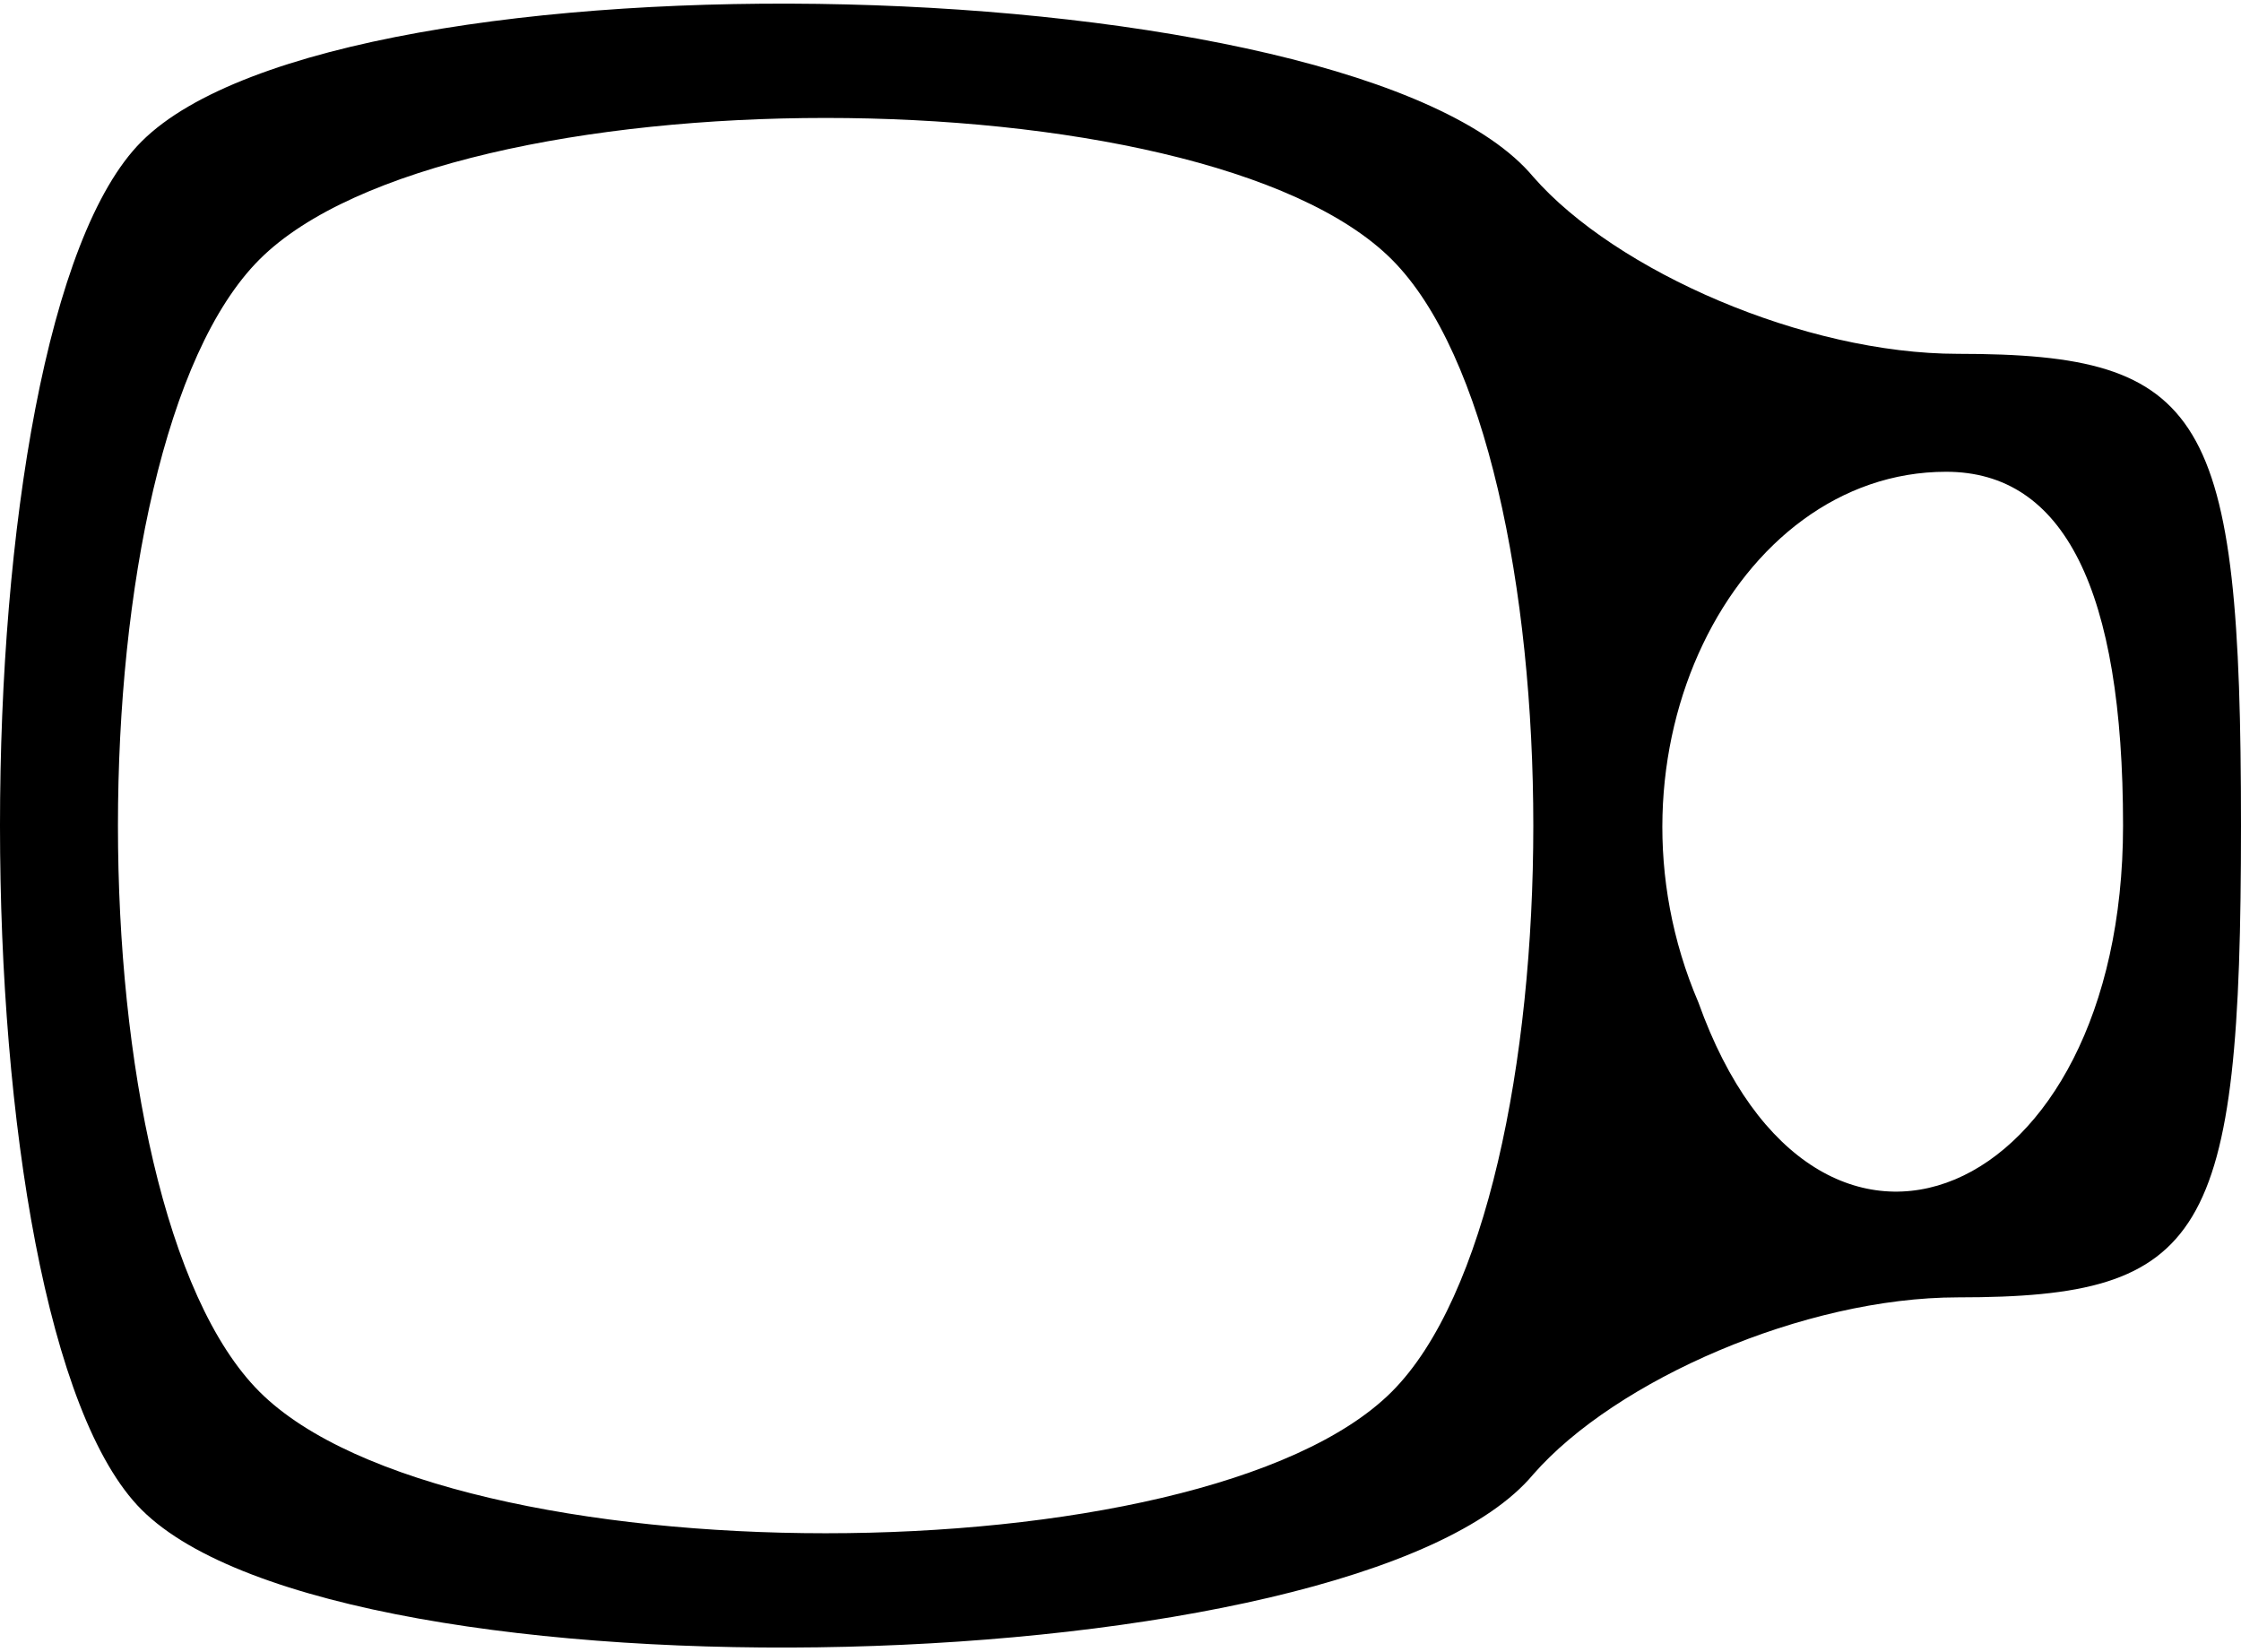
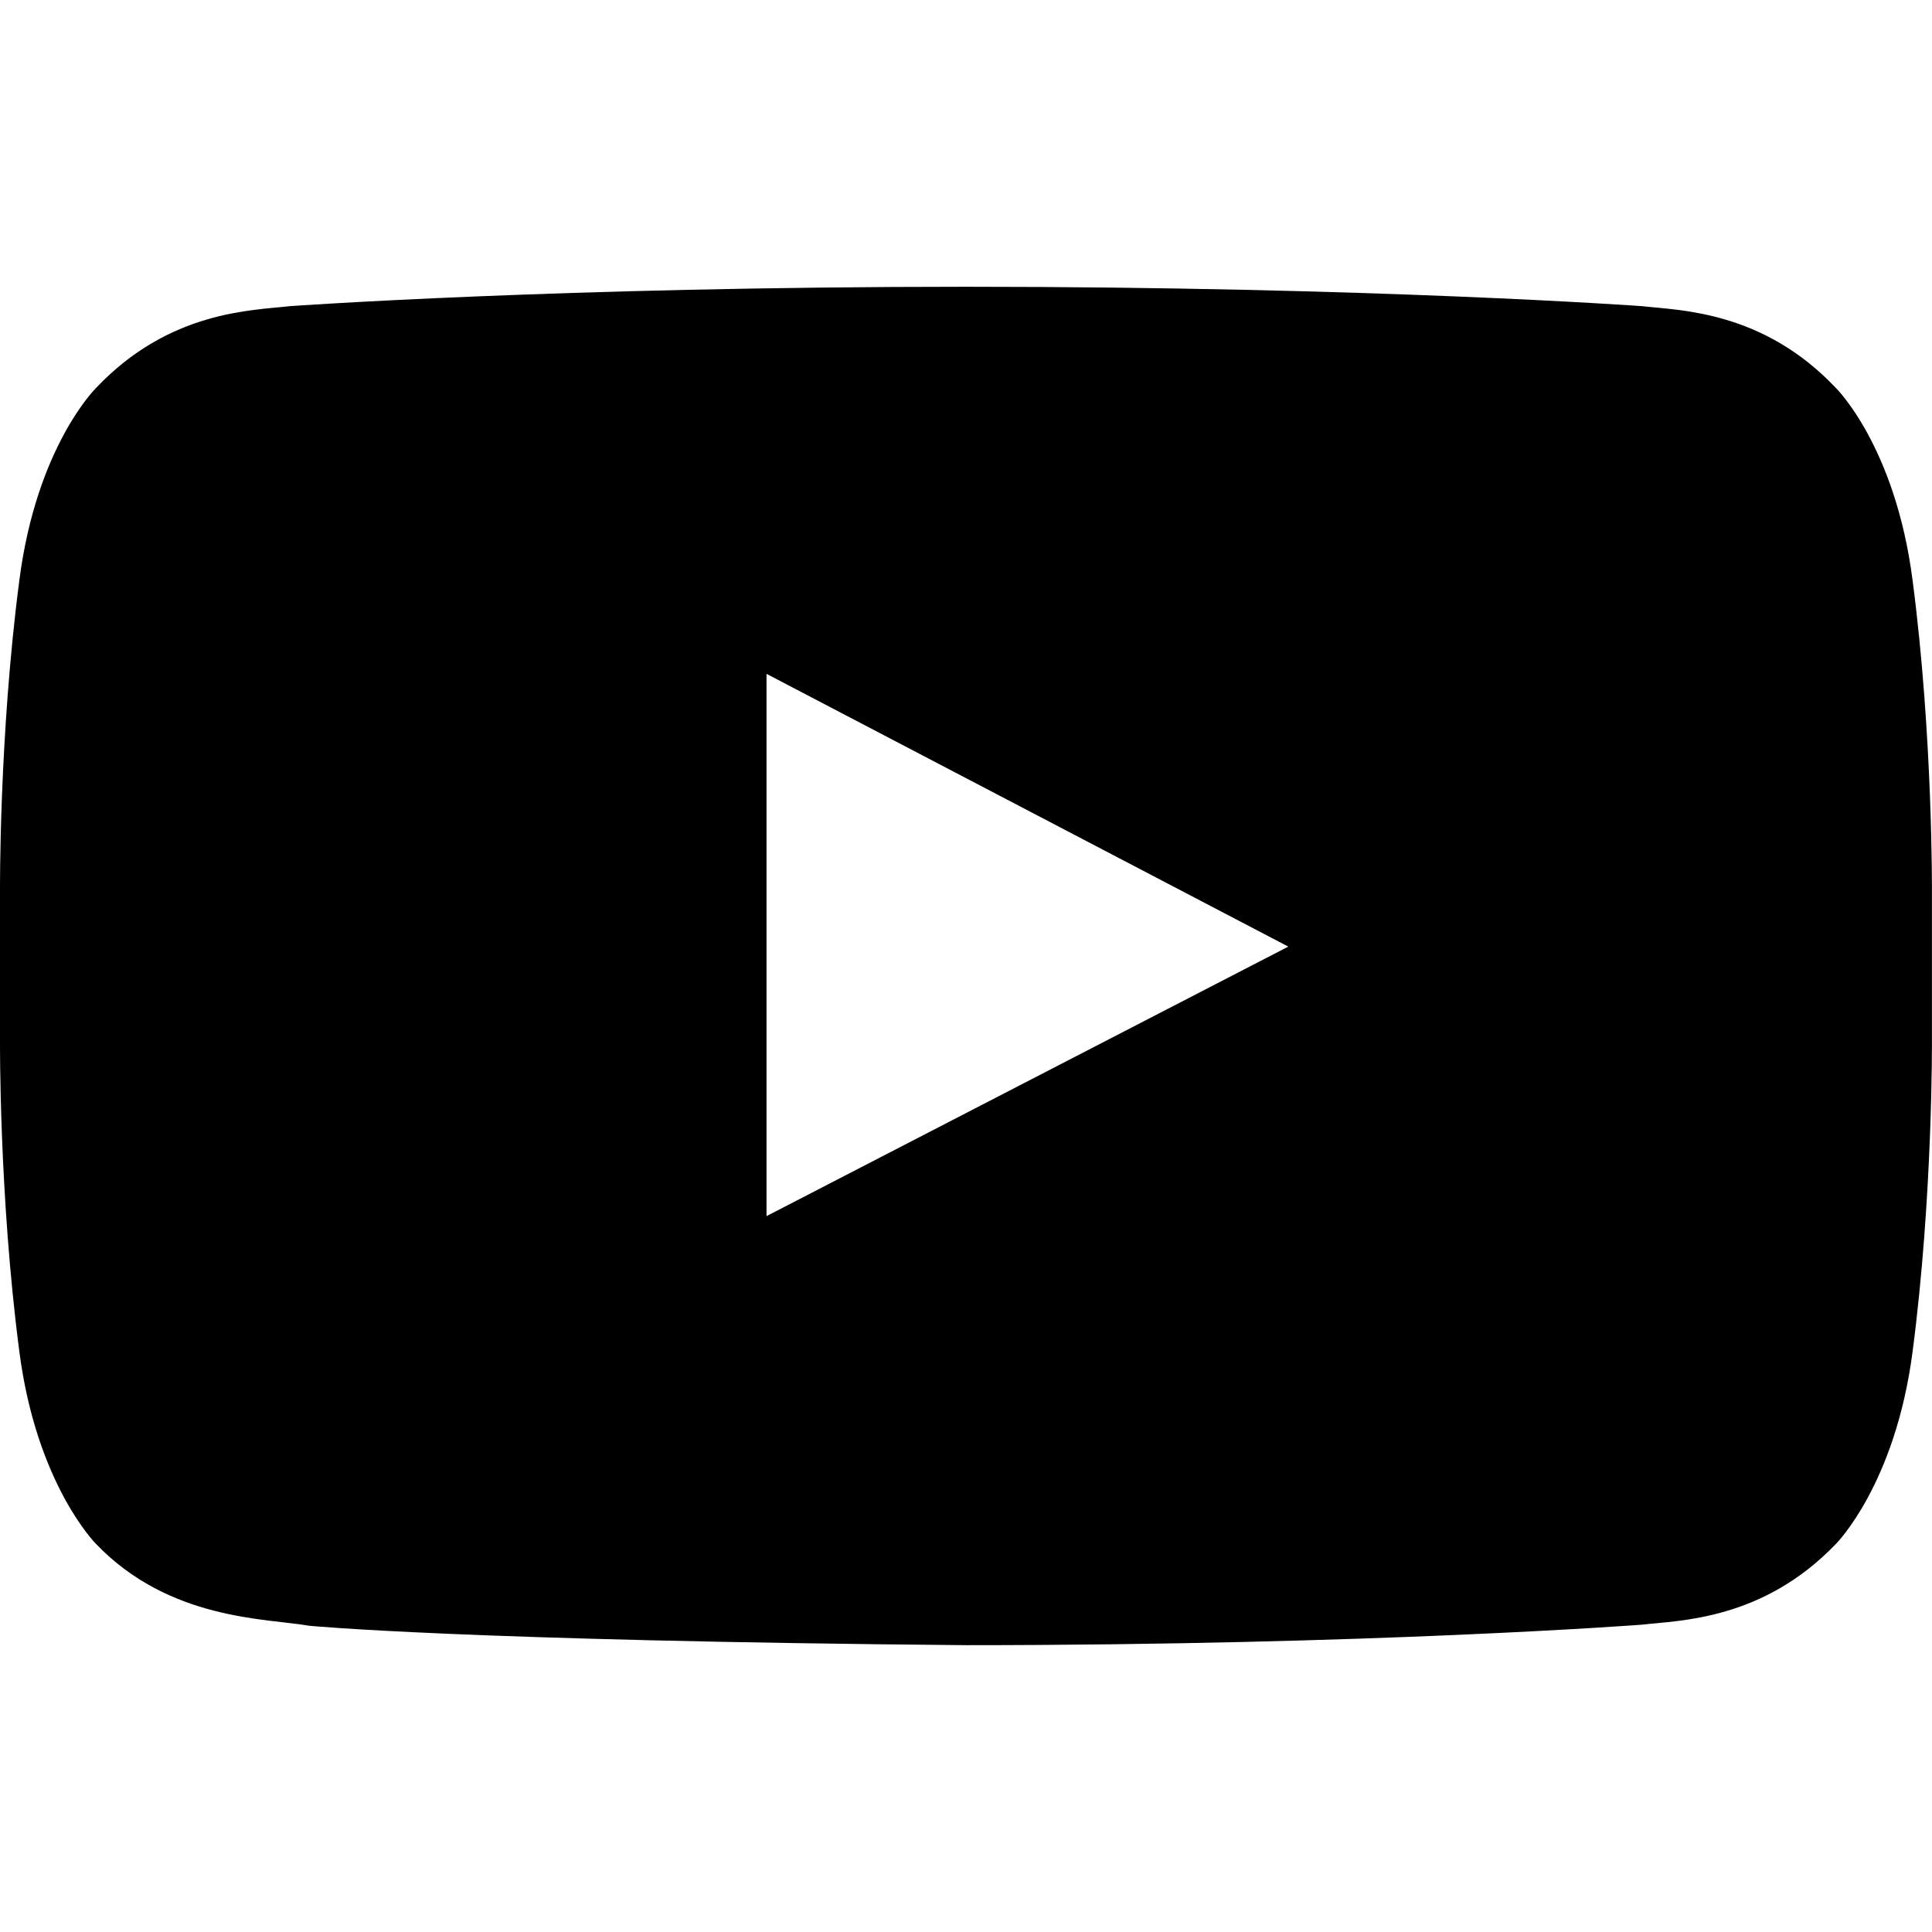
- <svg xmlns="http://www.w3.org/2000/svg" version="1.0" width="19pt" height="14pt" viewBox="0 0 19 14" preserveAspectRatio="xMidYMid meet">
-   <g transform="translate(0,14) scale(0.1,-0.1)" fill="#000000" stroke="none">
-     <path d="M12 128 c-16 -16 -16 -100 0 -116 17 -17 103 -15 118 3 7 8 23 15 36 15 21 0 24 5 24 40 0 35 -3 40 -24 40 -13 0 -29 7 -36 15 -15 18 -101 20 -118 3z m106 -10 c16 -16 16 -80 0 -96 -16 -16 -80 -16 -96 0 -16 16 -16 80 0 96 16 16 80 16 96 0z m62 -48 c0 -32 -26 -43 -36 -15 -9 21 3 45 21 45 10 0 15 -10 15 -30z" />
-   </g>
+ <svg xmlns="http://www.w3.org/2000/svg" viewBox="0 0 28 28" aria-labelledby="title" width="1em" height="1em" fill="currentColor">
+   <path d="M11.109 17.625l7.562-3.906-7.562-3.953v7.859zM14 4.156c5.891 0 9.797 0.281 9.797 0.281 0.547 0.063 1.75 0.063 2.812 1.188 0 0 0.859 0.844 1.109 2.781 0.297 2.266 0.281 4.531 0.281 4.531v2.125s0.016 2.266-0.281 4.531c-0.25 1.922-1.109 2.781-1.109 2.781-1.062 1.109-2.266 1.109-2.812 1.172 0 0-3.906 0.297-9.797 0.297v0c-7.281-0.063-9.516-0.281-9.516-0.281-0.625-0.109-2.031-0.078-3.094-1.188 0 0-0.859-0.859-1.109-2.781-0.297-2.266-0.281-4.531-0.281-4.531v-2.125s-0.016-2.266 0.281-4.531c0.25-1.937 1.109-2.781 1.109-2.781 1.062-1.125 2.266-1.125 2.812-1.188 0 0 3.906-0.281 9.797-0.281v0z" />
</svg>
